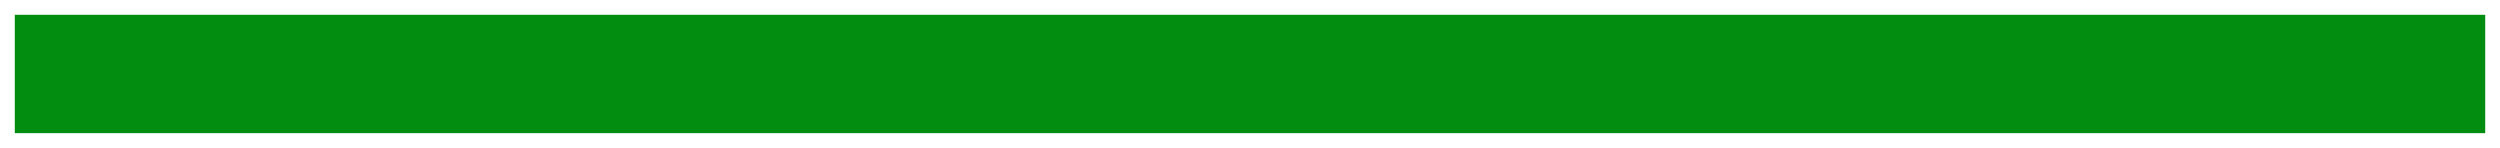
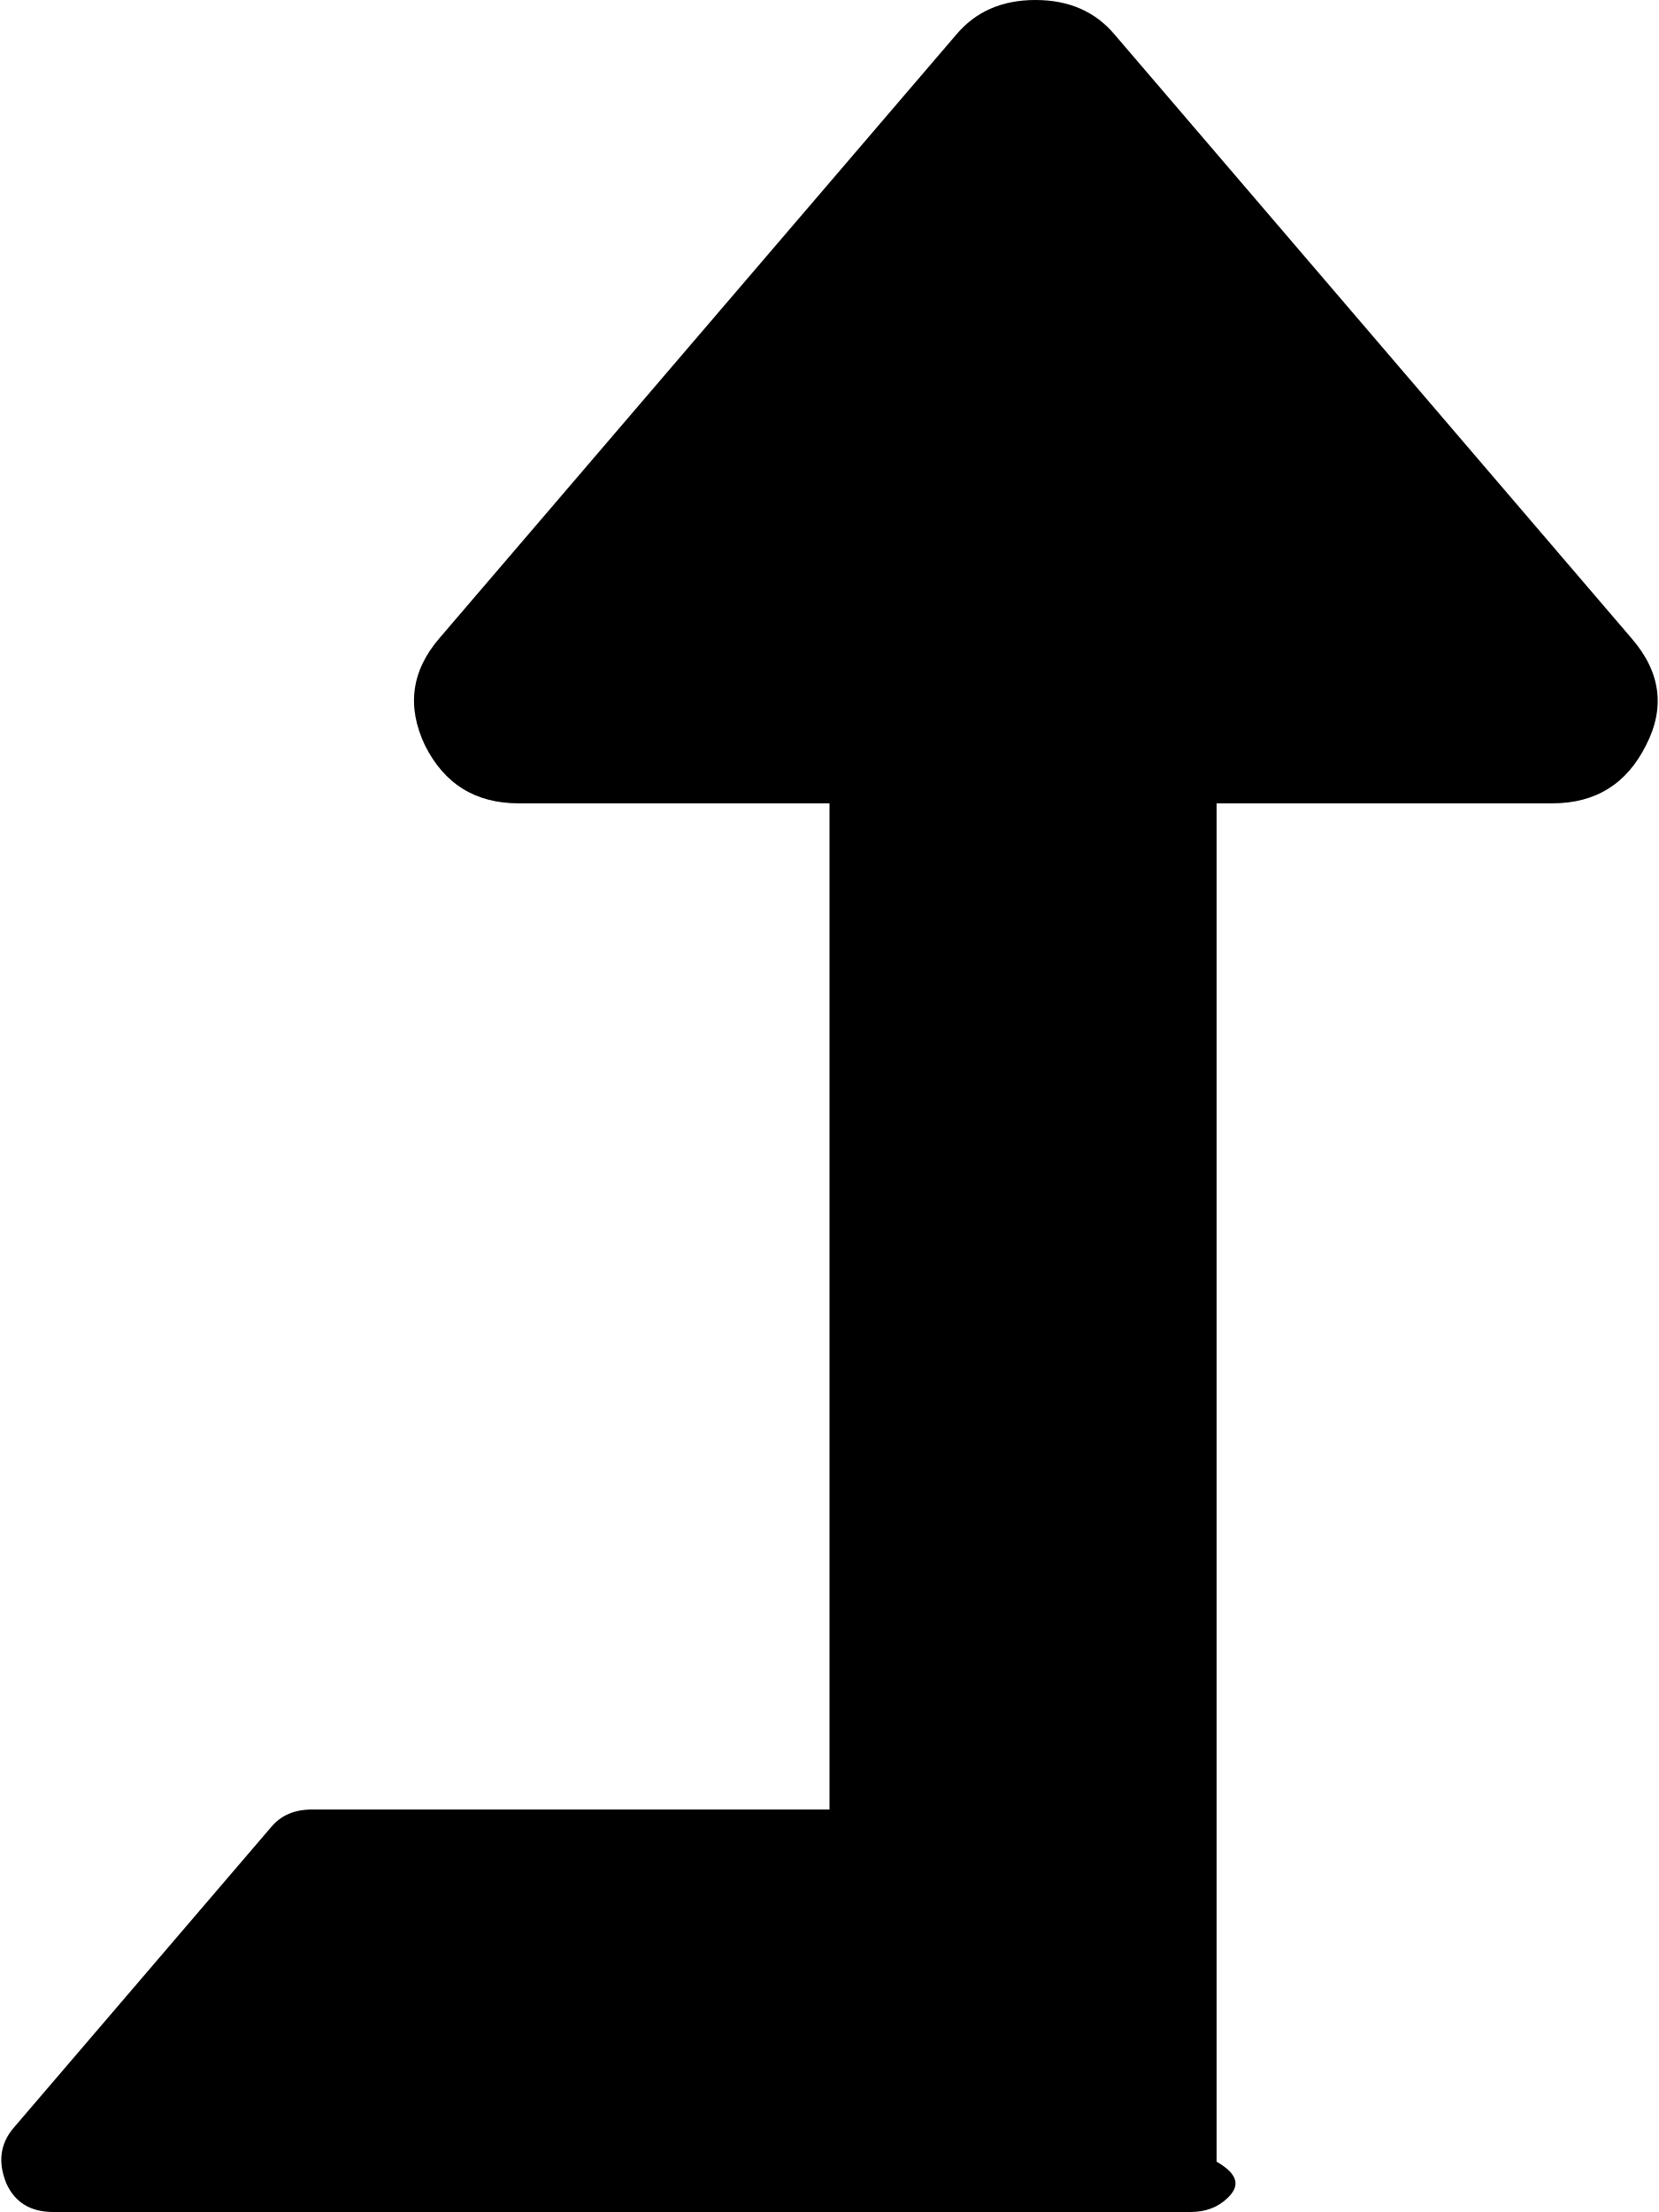
- <svg xmlns="http://www.w3.org/2000/svg" version="1.1" width="169px" height="10px">
-   <g transform="matrix(1 0 0 1 -15 -969 )">
-     <path d="M 16 970  L 183 970  L 183 978  L 16 978  L 16 970  Z " fill-rule="nonzero" fill="#028c10" stroke="none" />
+ <svg xmlns="http://www.w3.org/2000/svg" version="1.1" width="30px" height="40px">
+   <g transform="matrix(1 0 0 1 -15 -610 )">
+     <path d="M 29.503 11.542  C 30.029 12.149  30.117 12.793  29.766 13.475  C 29.416 14.177  28.851 14.527  28.072 14.527  L 22 14.527  L 22 39.09  C 22.463 39.356  22.376 39.574  22.201 39.744  C 22.025 39.915  21.801 40  21.529 40  L 0.964 40  C 0.555 40  0.273 39.829  0.117 39.488  C -0.039 39.109  0 38.778  0.234 38.493  L 4.907 33.035  C 5.083 32.826  5.326 32.722  5.638 32.722  L 15 32.722  L 15 14.527  L 9.377 14.527  C 8.598 14.527  8.033 14.177  7.683 13.475  C 7.352 12.774  7.439 12.13  7.945 11.542  L 17.293 0.625  C 17.644 0.208  18.121 0  18.724 0  C 19.328 0  19.805 0.208  20.156 0.625  L 29.503 11.542  Z " fill-rule="nonzero" fill="#000000" stroke="none" transform="matrix(1 0 0 1 15 610 )" />
  </g>
</svg>
